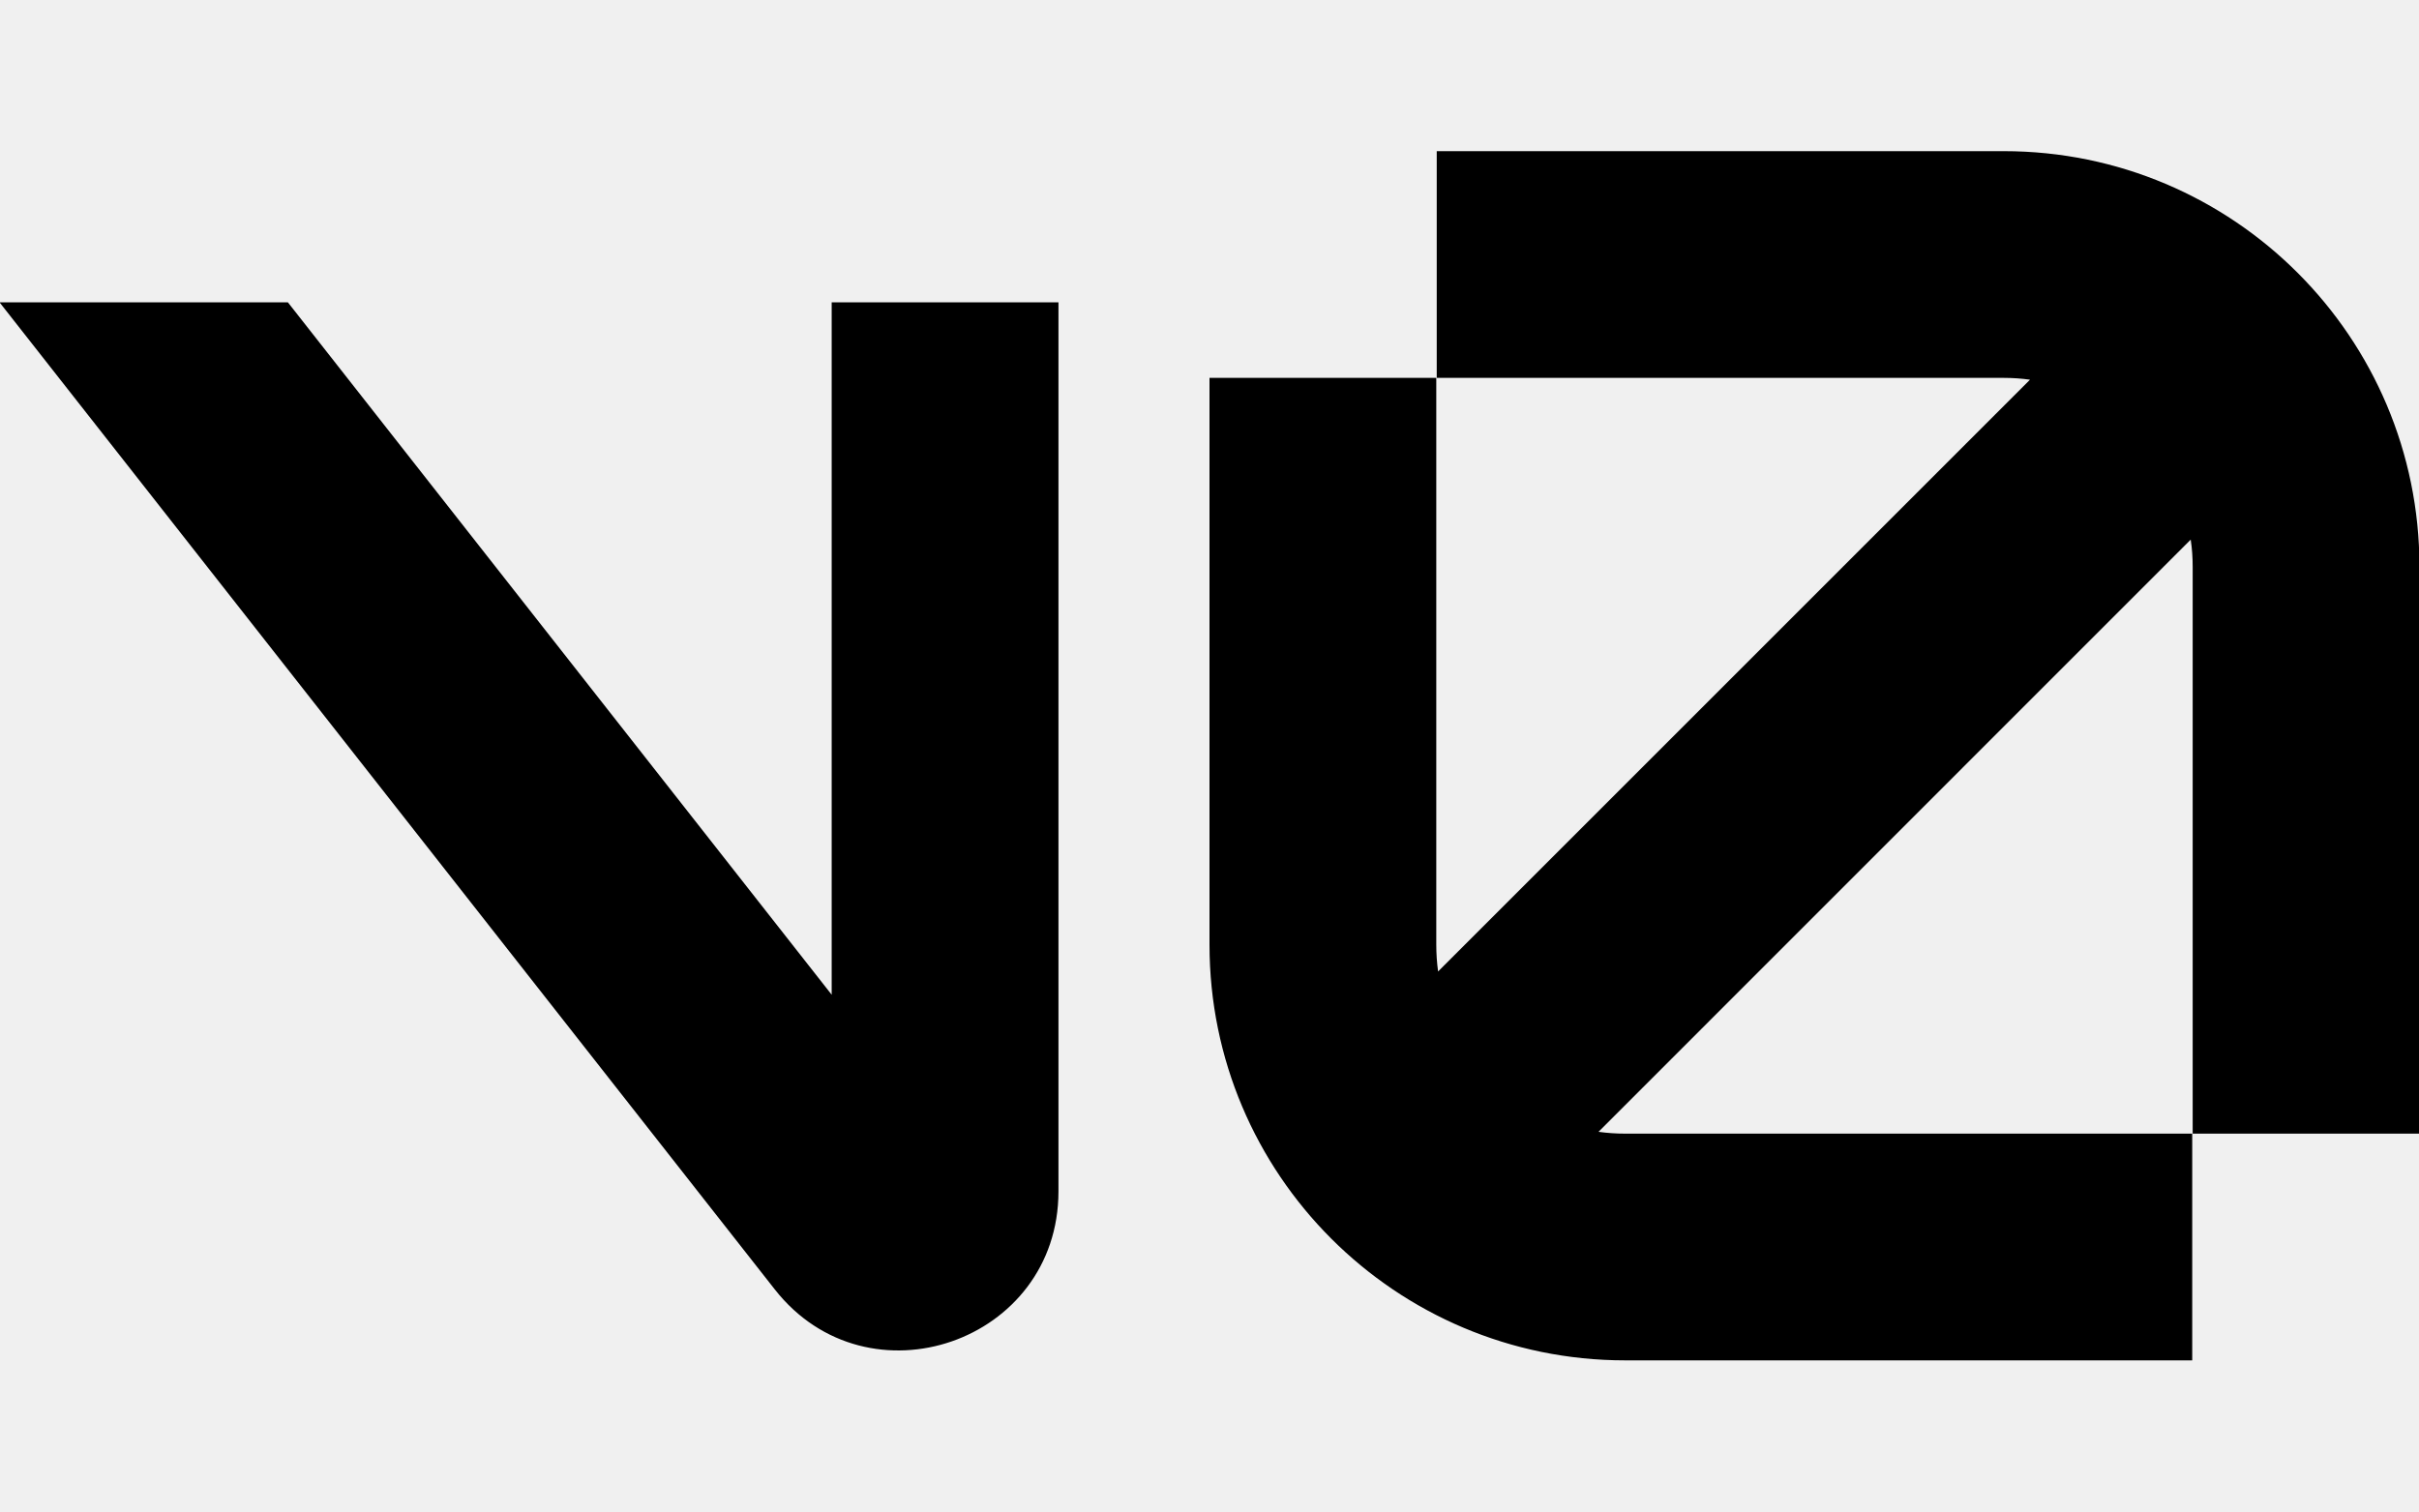
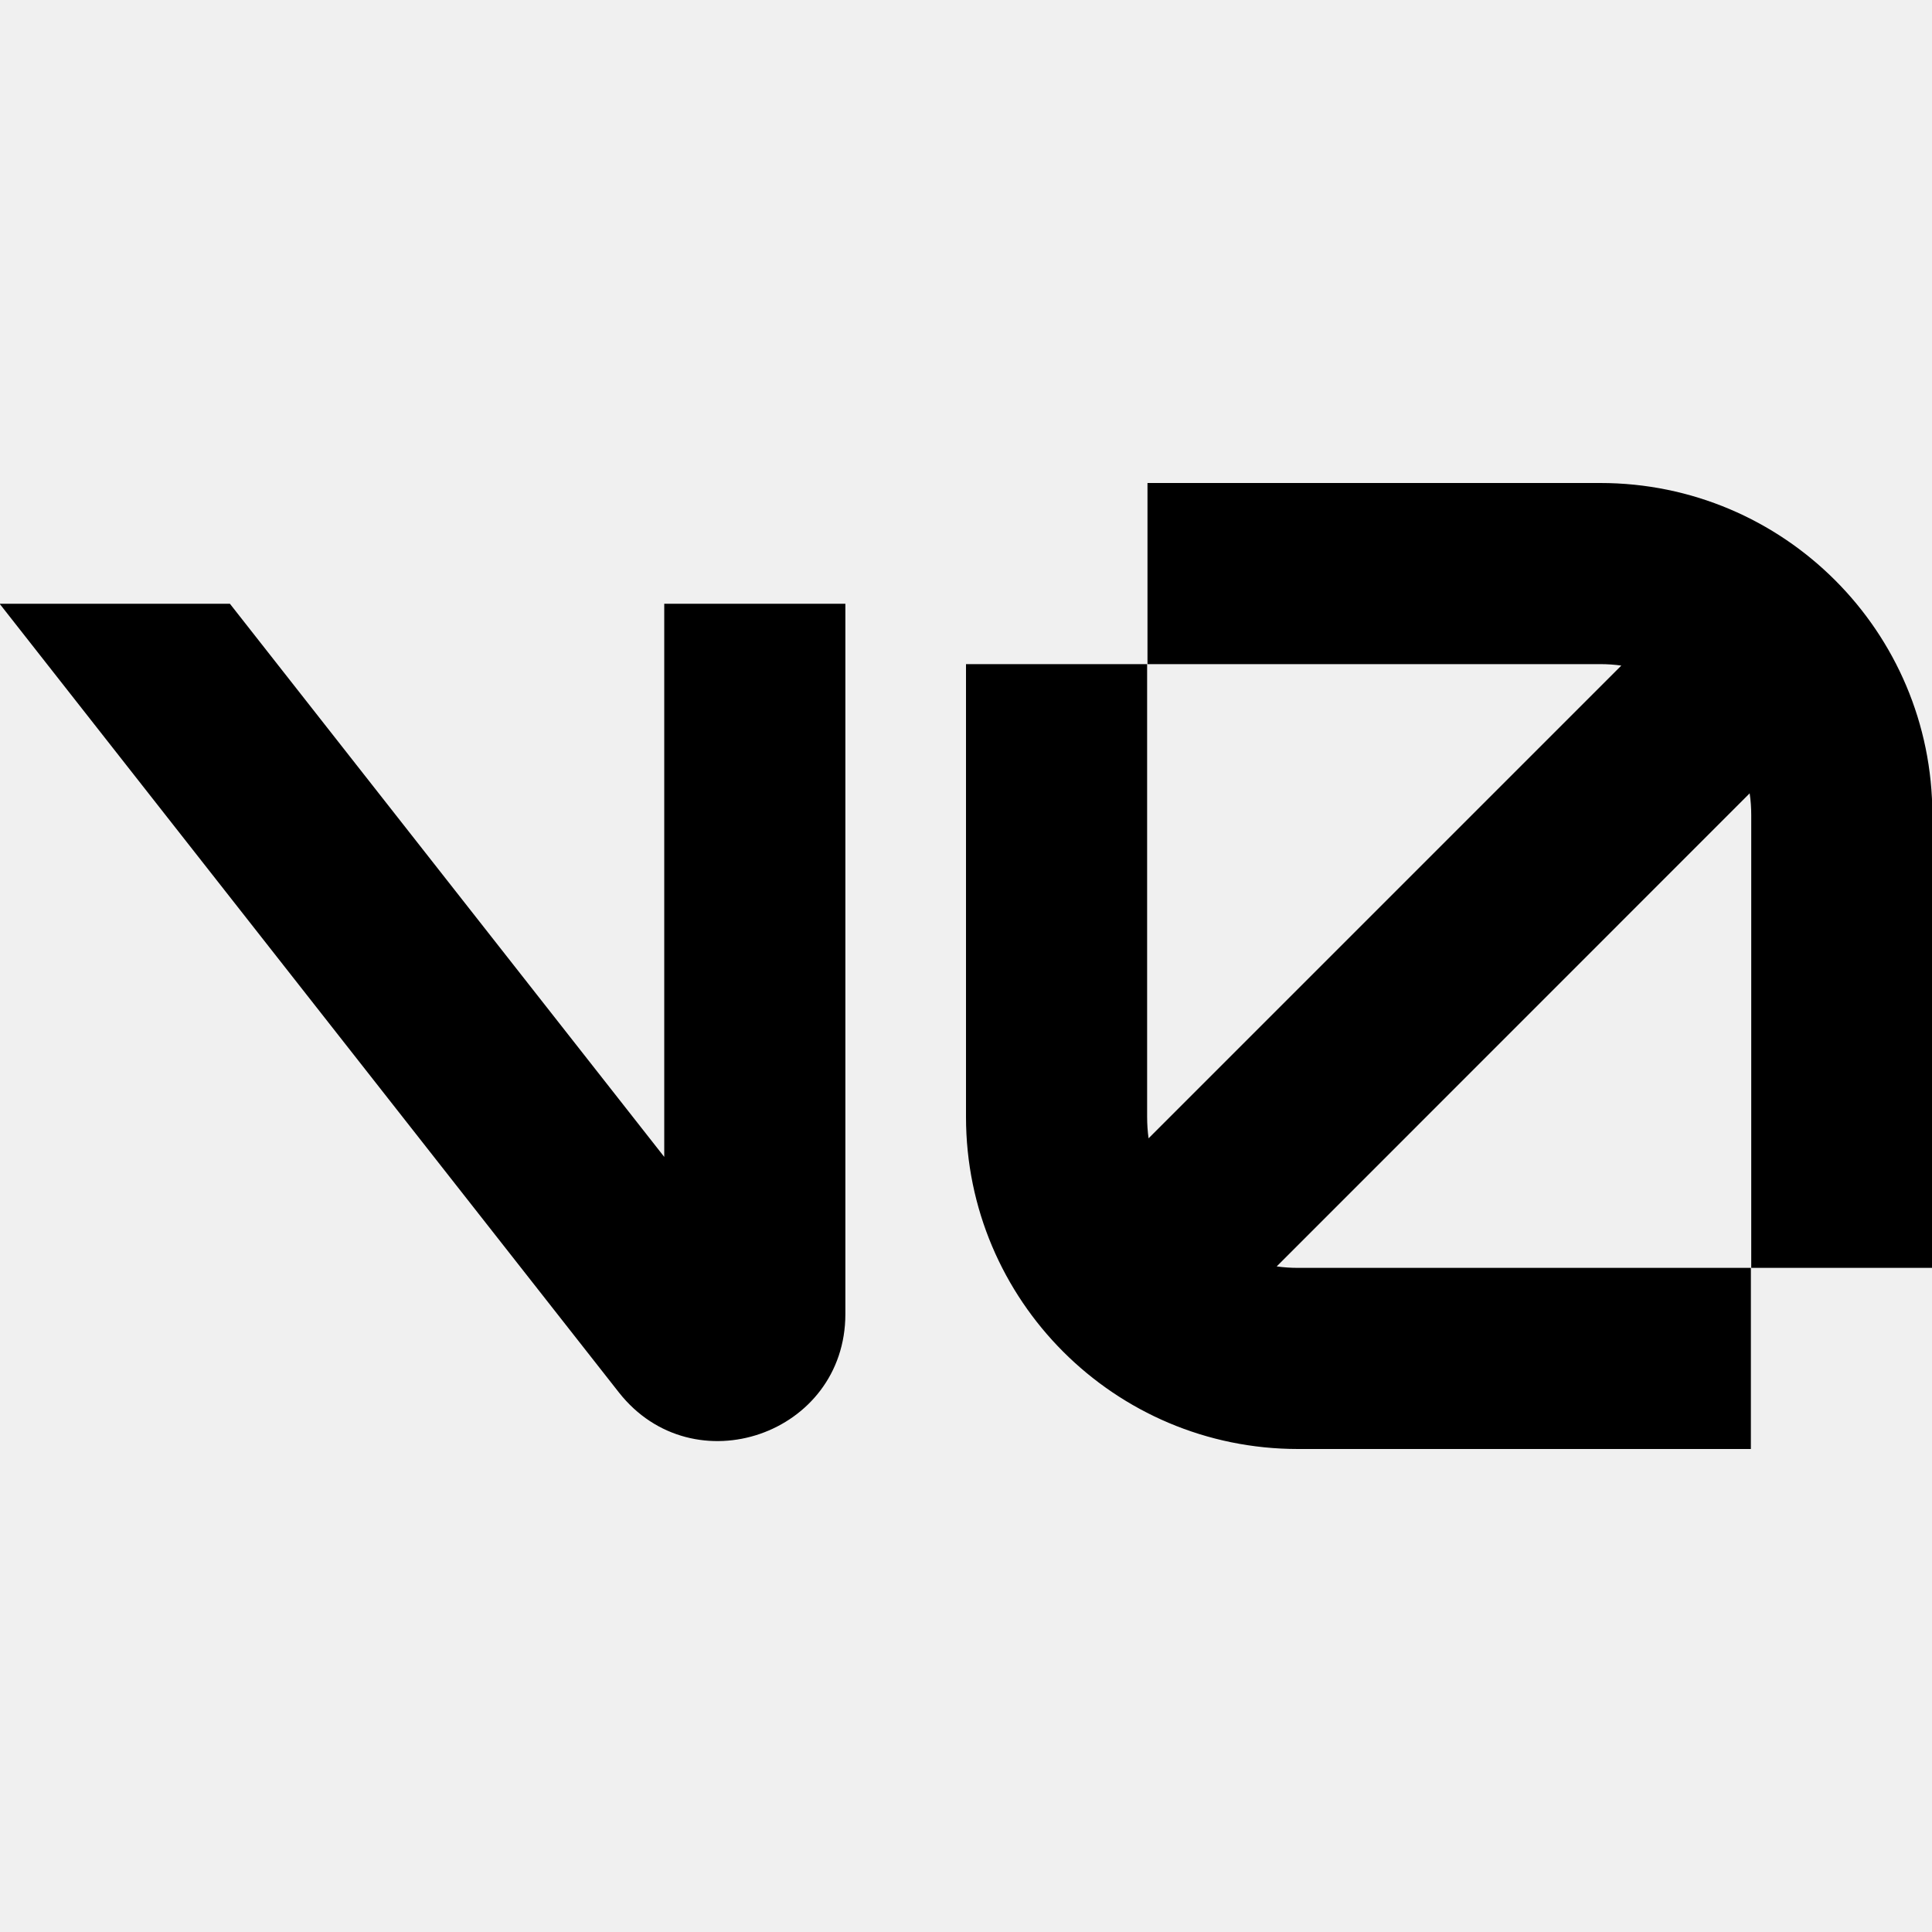
- <svg xmlns="http://www.w3.org/2000/svg" viewBox="0 3 16 10">
+ <svg xmlns="http://www.w3.org/2000/svg" viewBox="0 0 16 16">
  <style>
    path { fill: #000; }
    @media (prefers-color-scheme: dark) { path { fill: #fff; } }
  </style>
  <path clip-rule="evenodd" d="M9.503 5.5H13.253C13.312 5.5 13.37 5.504 13.427 5.512L9.512 9.427C9.504 9.369 9.5 9.31 9.5 9.25L9.5 5.5L8 5.5L8 9.25C8 10.769 9.231 12 10.75 12H14.5V10.5L10.75 10.5C10.69 10.5 10.631 10.496 10.573 10.488L14.49 6.57C14.499 6.629 14.503 6.689 14.503 6.75V10.5H16.003V6.75C16.003 5.231 14.772 4 13.253 4H9.503V5.5ZM0 5V5.004L5.125 11.531C5.741 12.315 7.001 11.88 7.001 10.882V5H5.501V9.581L1.904 5H0Z" fill-rule="evenodd" />
</svg>
